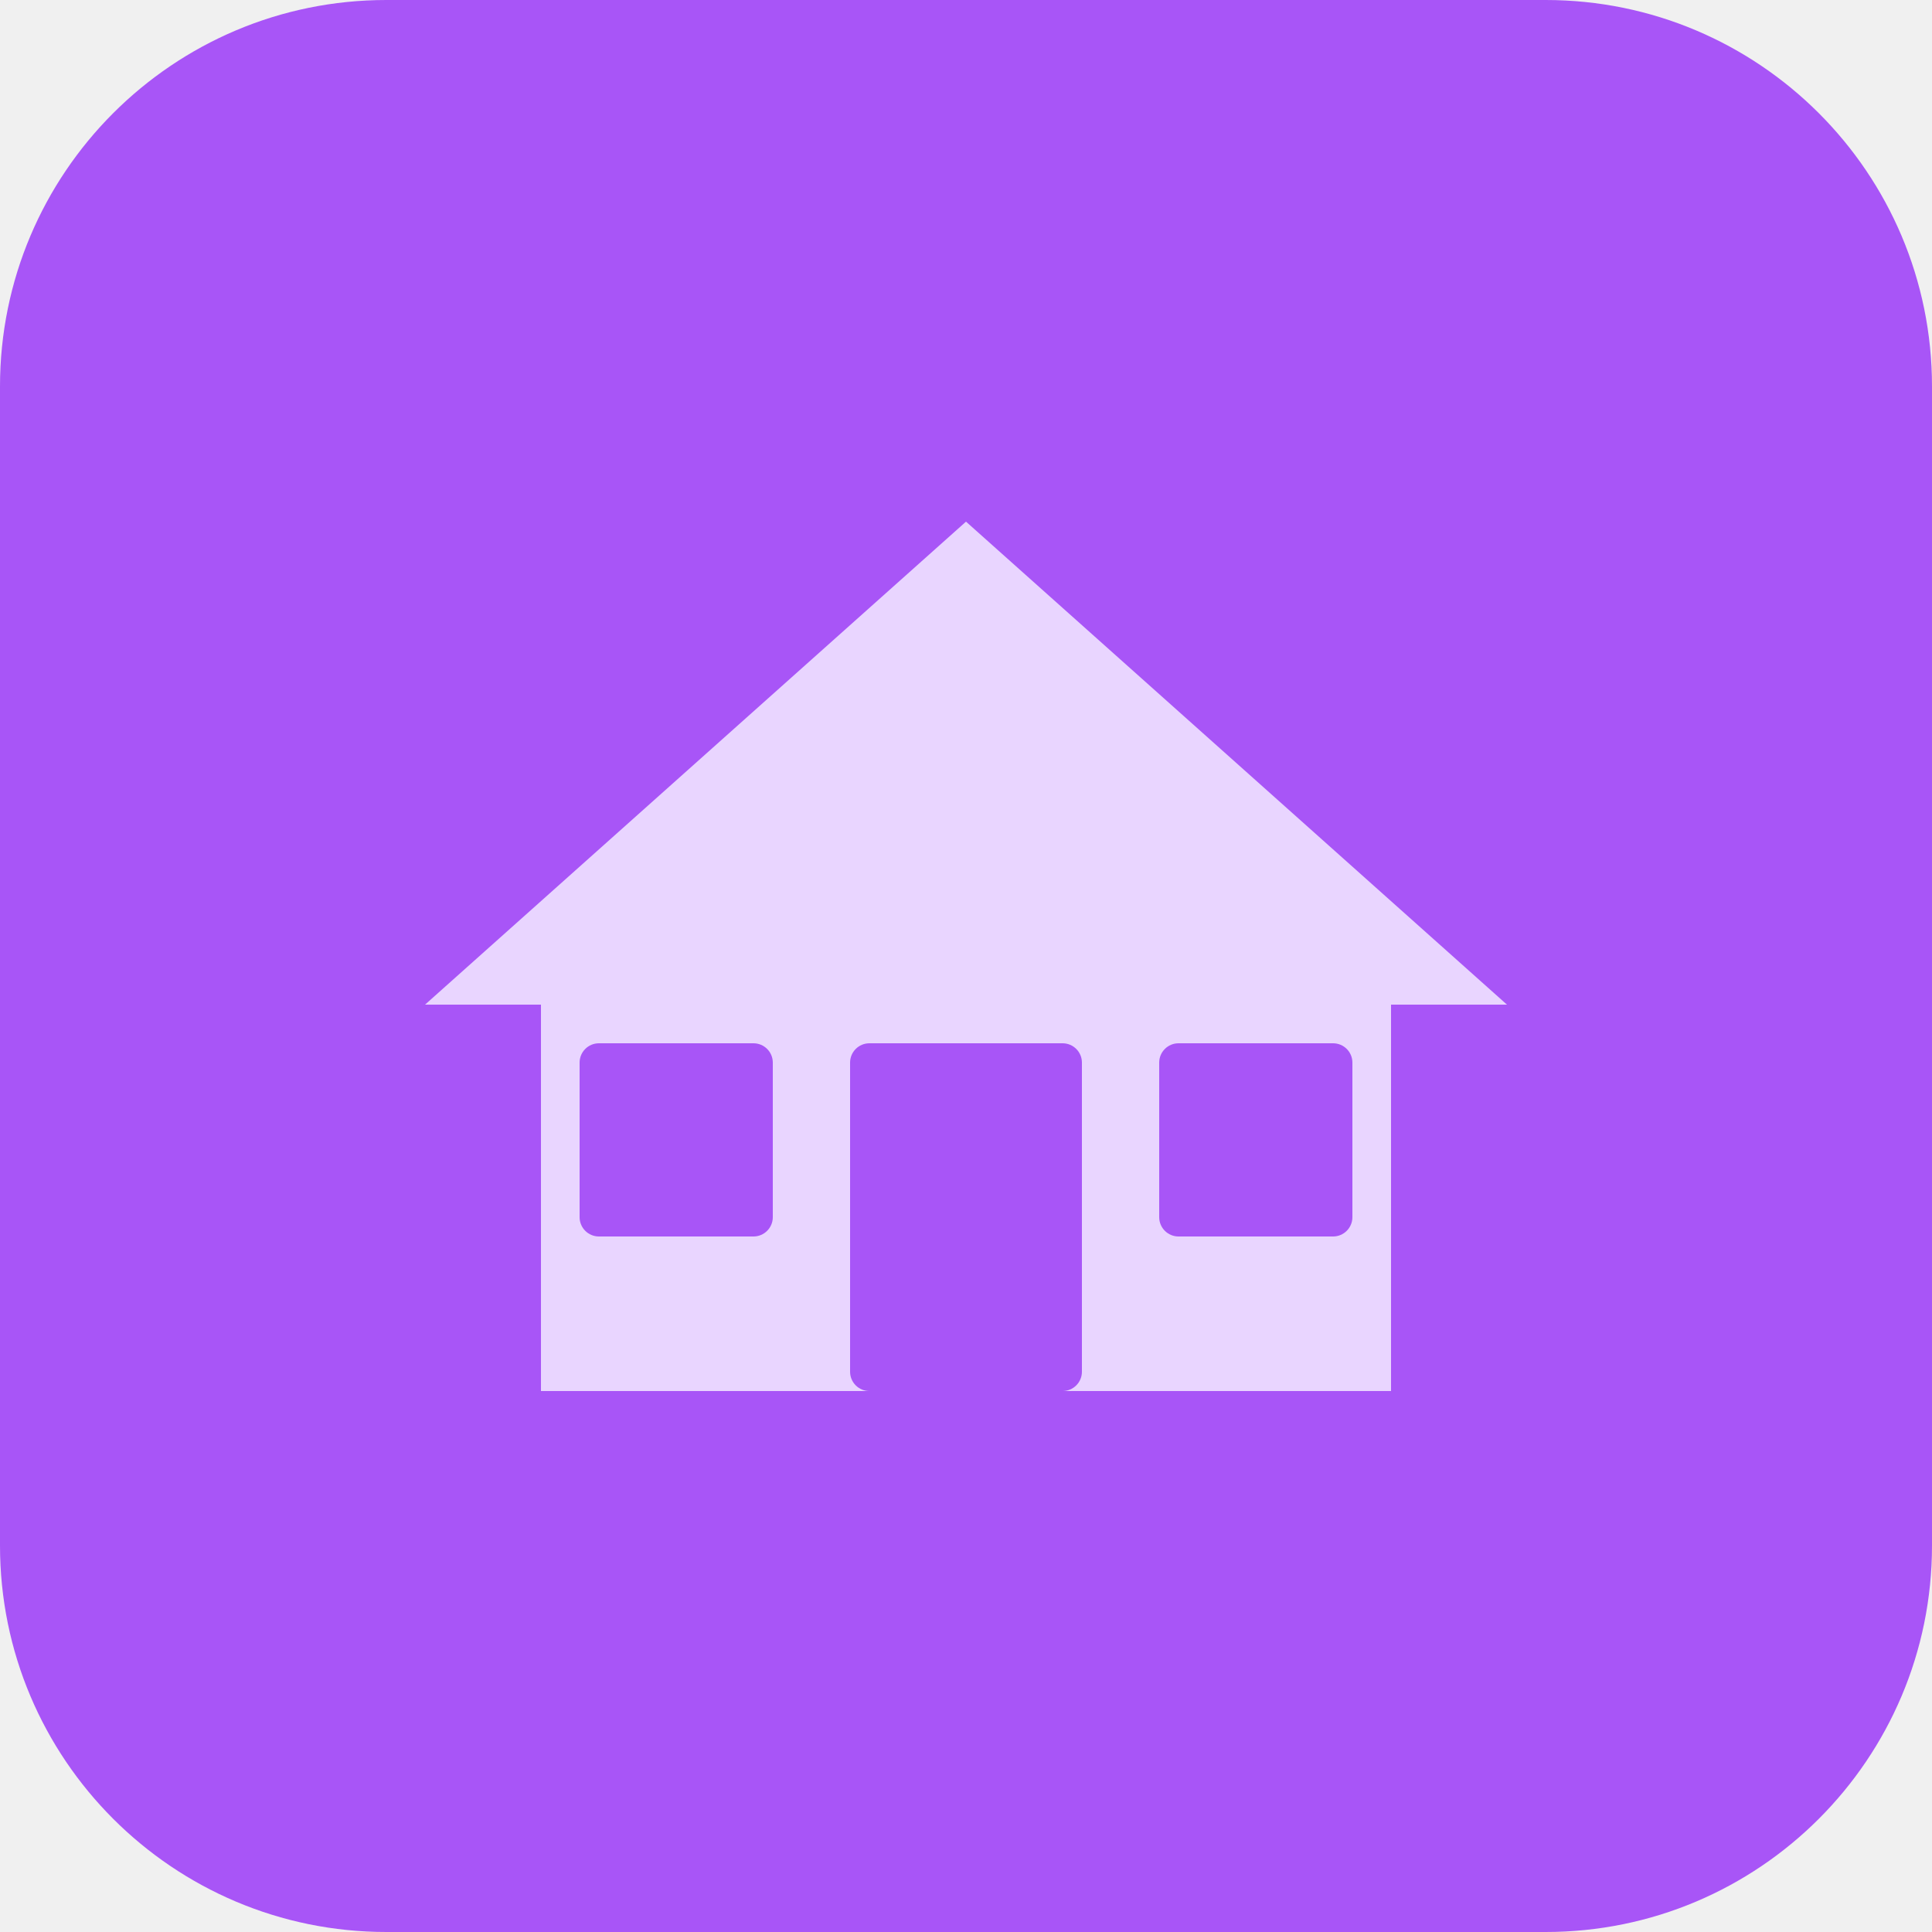
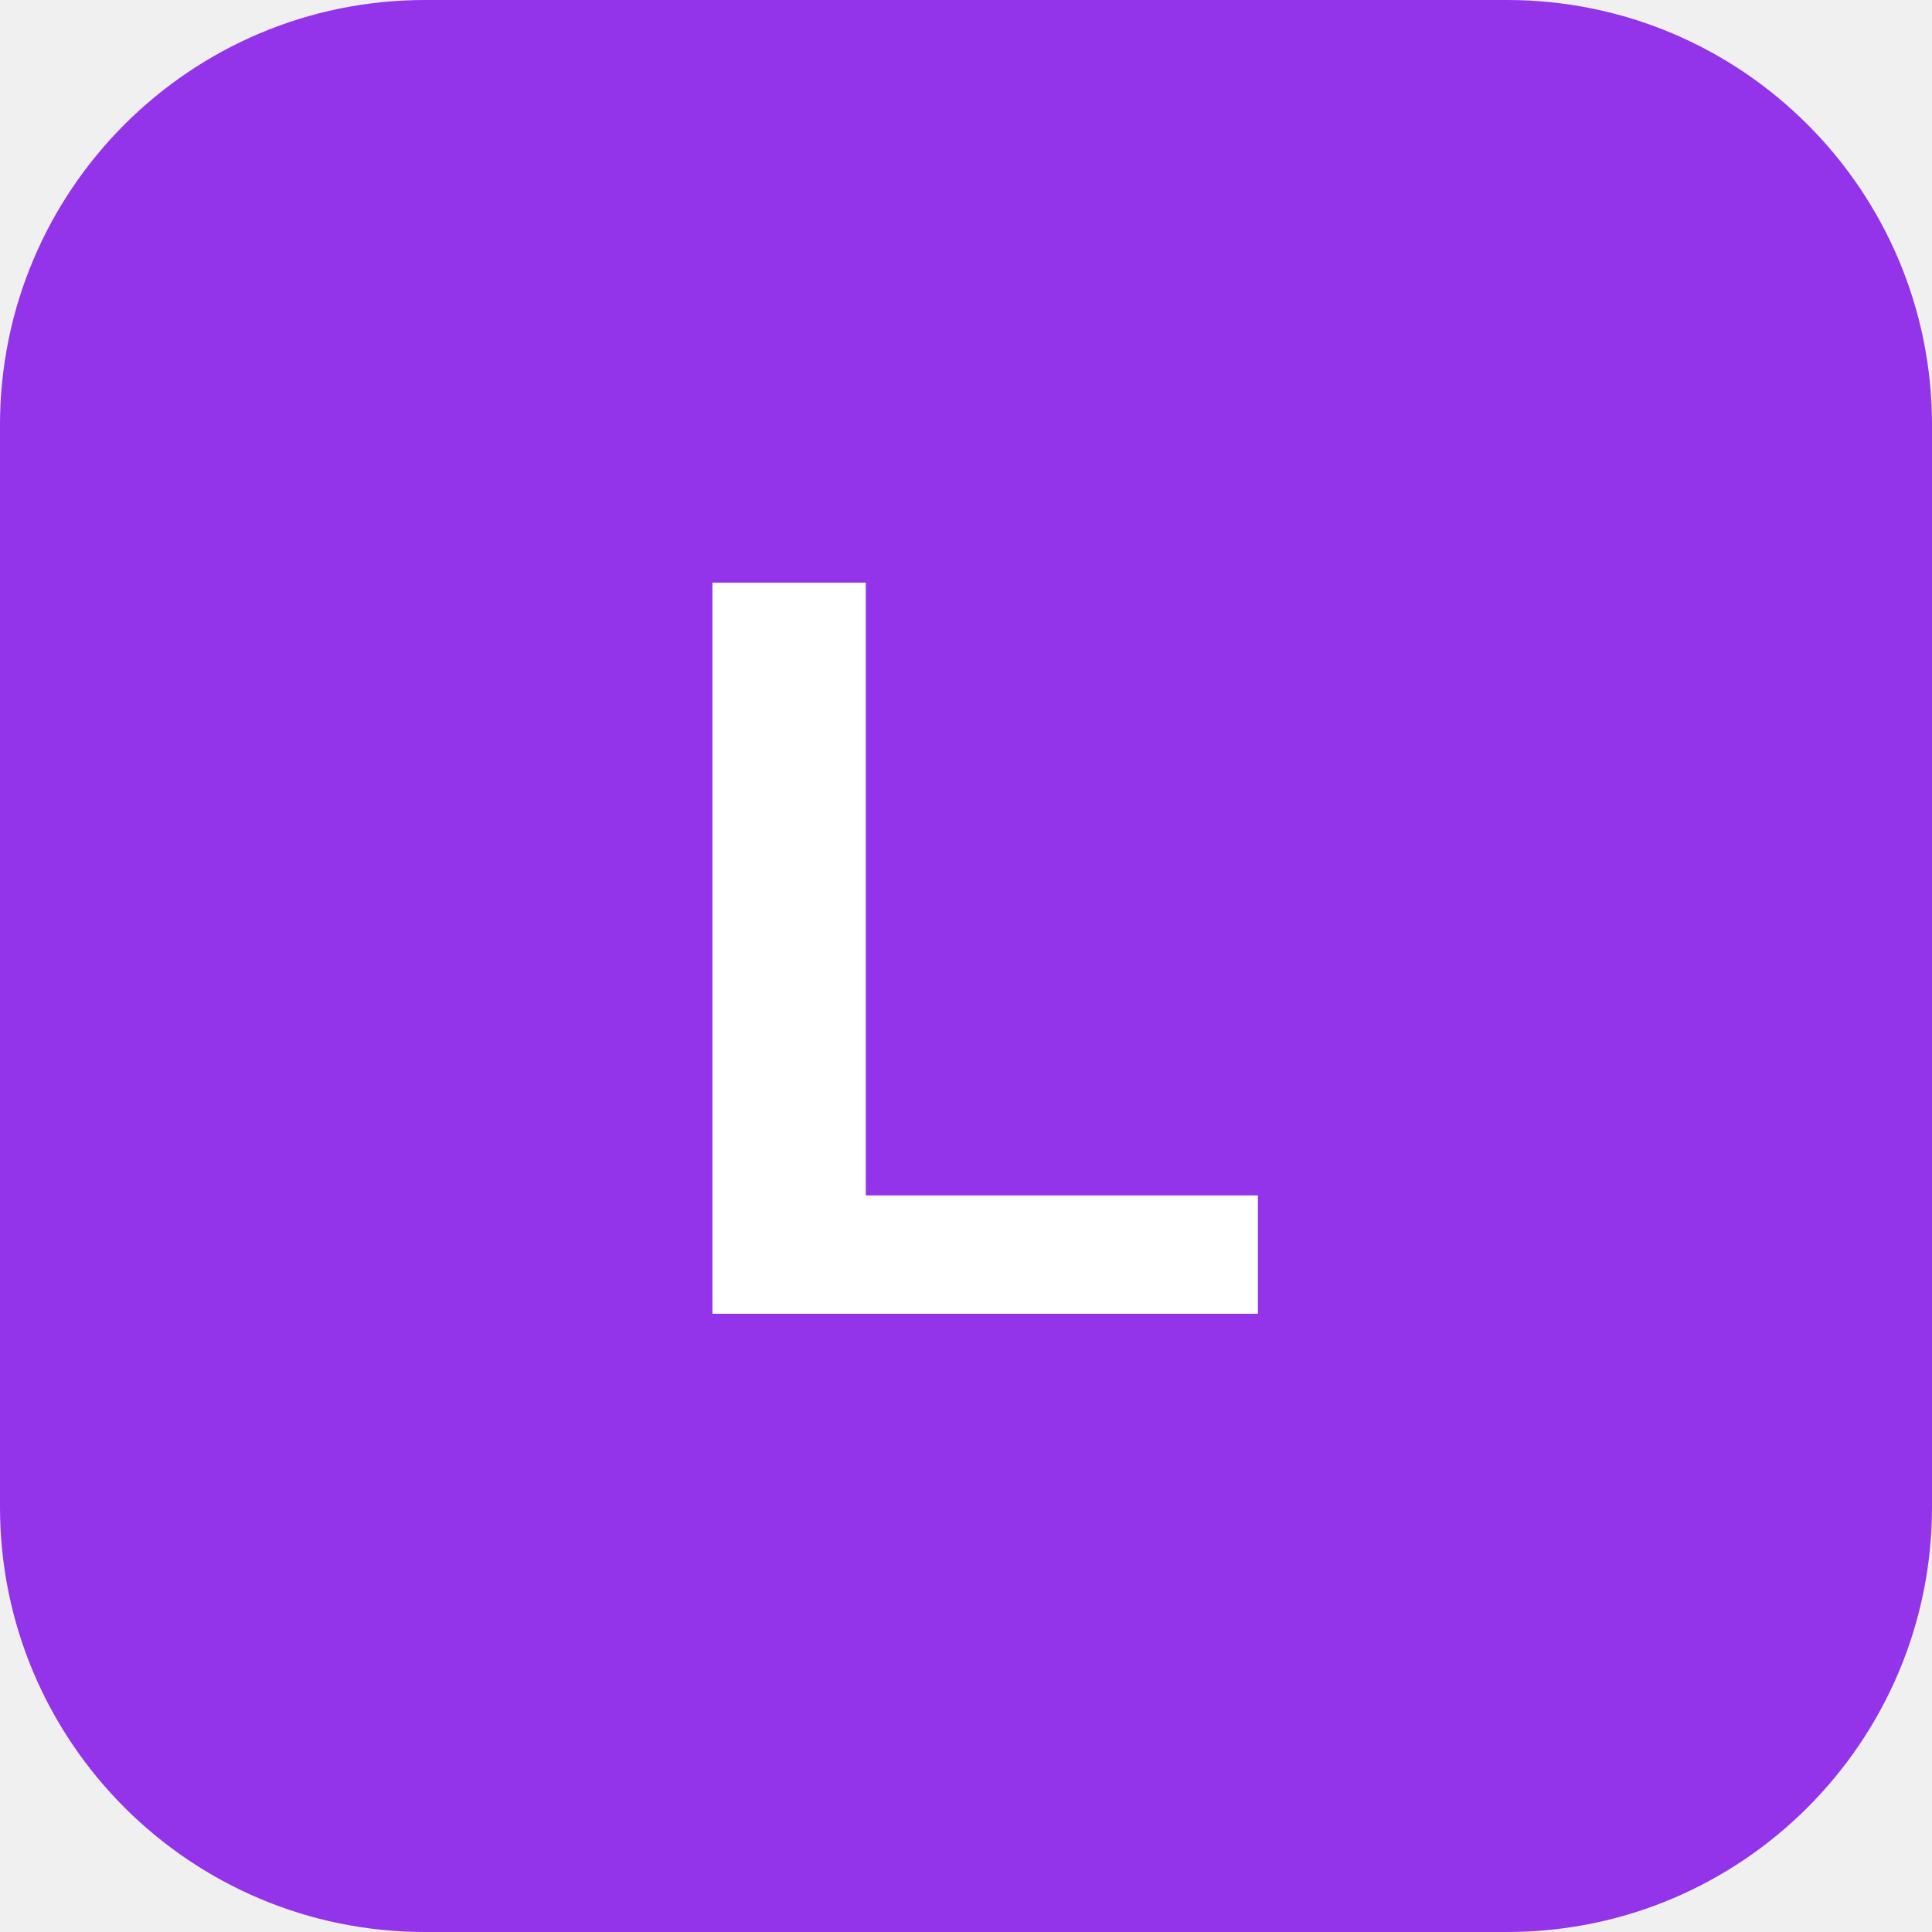
<svg xmlns="http://www.w3.org/2000/svg" viewBox="0 0 100 100">
-   <rect width="100" height="100" fill="#a855f7" rx="20" />
-   <g transform="translate(50, 52)">
-     <path d="M0 -25 L-28 0 L-22 0 L-22 20 L22 20 L22 0 L28 0 Z" fill="#e9d5ff" />
-     <rect x="-6" y="2" width="12" height="18" fill="#a855f7" rx="1" />
-     <rect x="-20" y="2" width="10" height="10" fill="#a855f7" rx="1" />
-     <rect x="10" y="2" width="10" height="10" fill="#a855f7" rx="1" />
-   </g>
+   <rect width="100" height="100" fill="#9333ea" rx="22" ry="22" />
+   <text x="50" y="68" font-family="Arial, sans-serif" font-size="55" font-weight="bold" fill="white" text-anchor="middle">L</text>
</svg>
